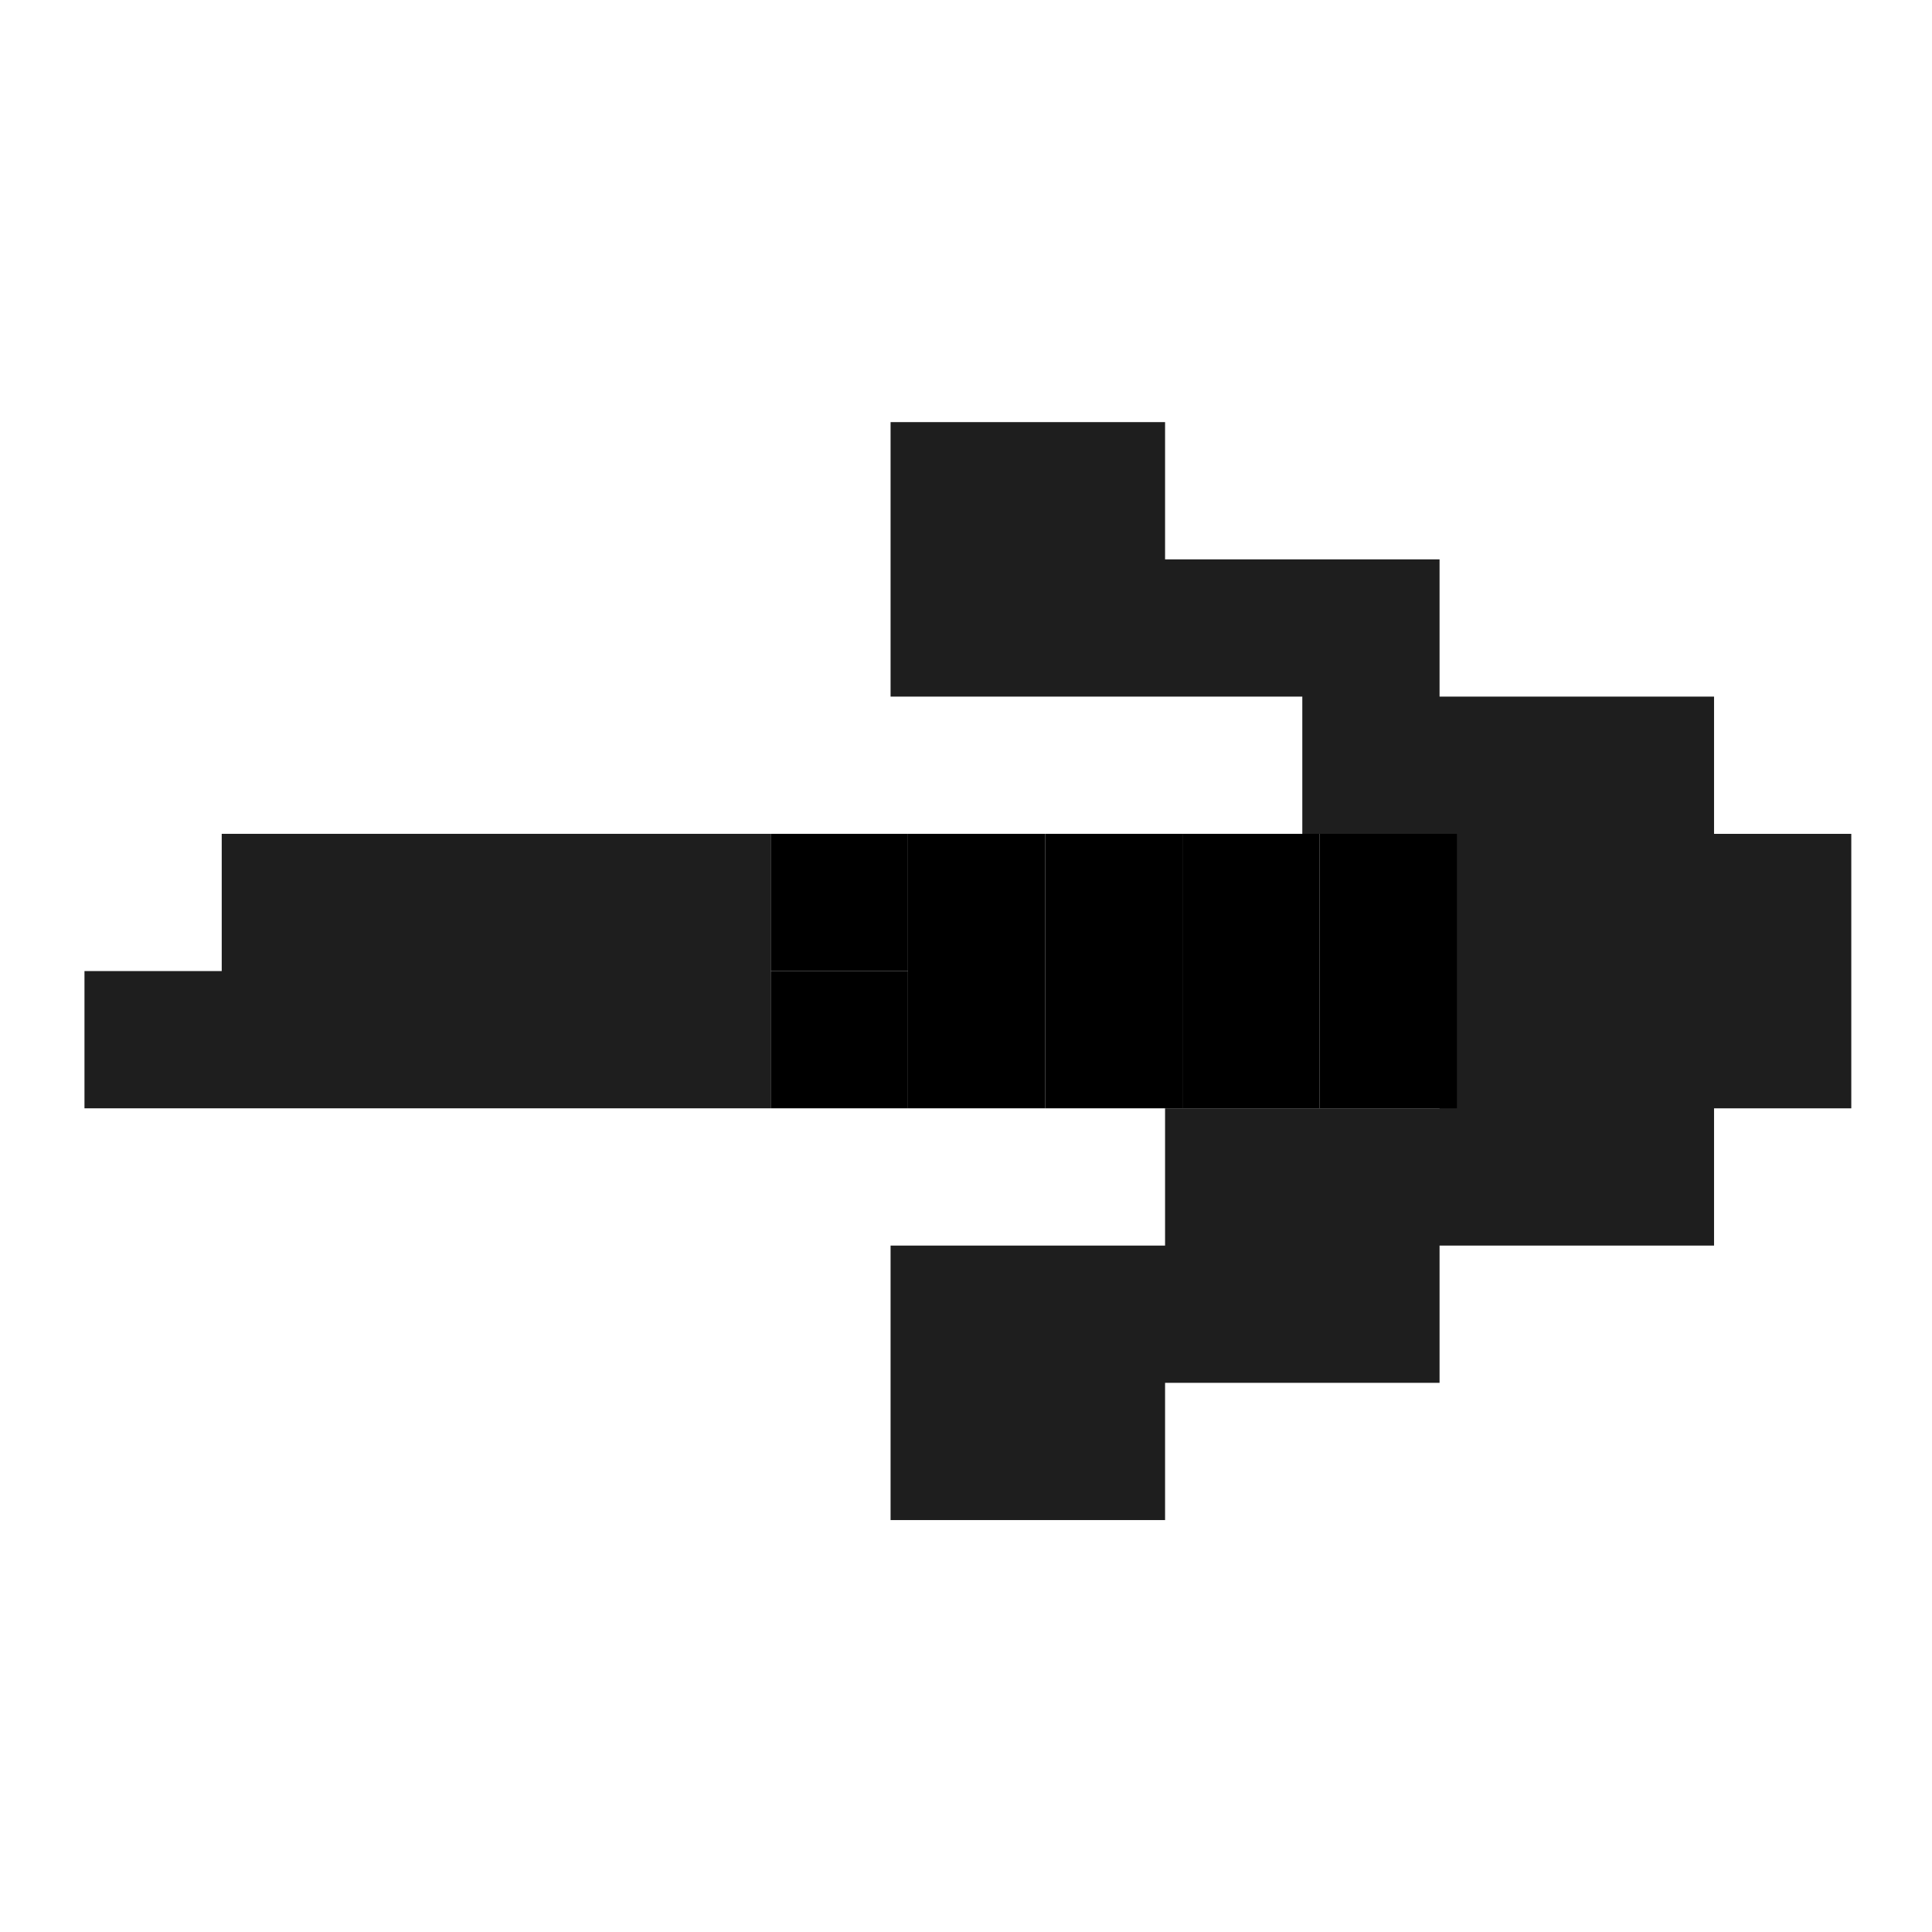
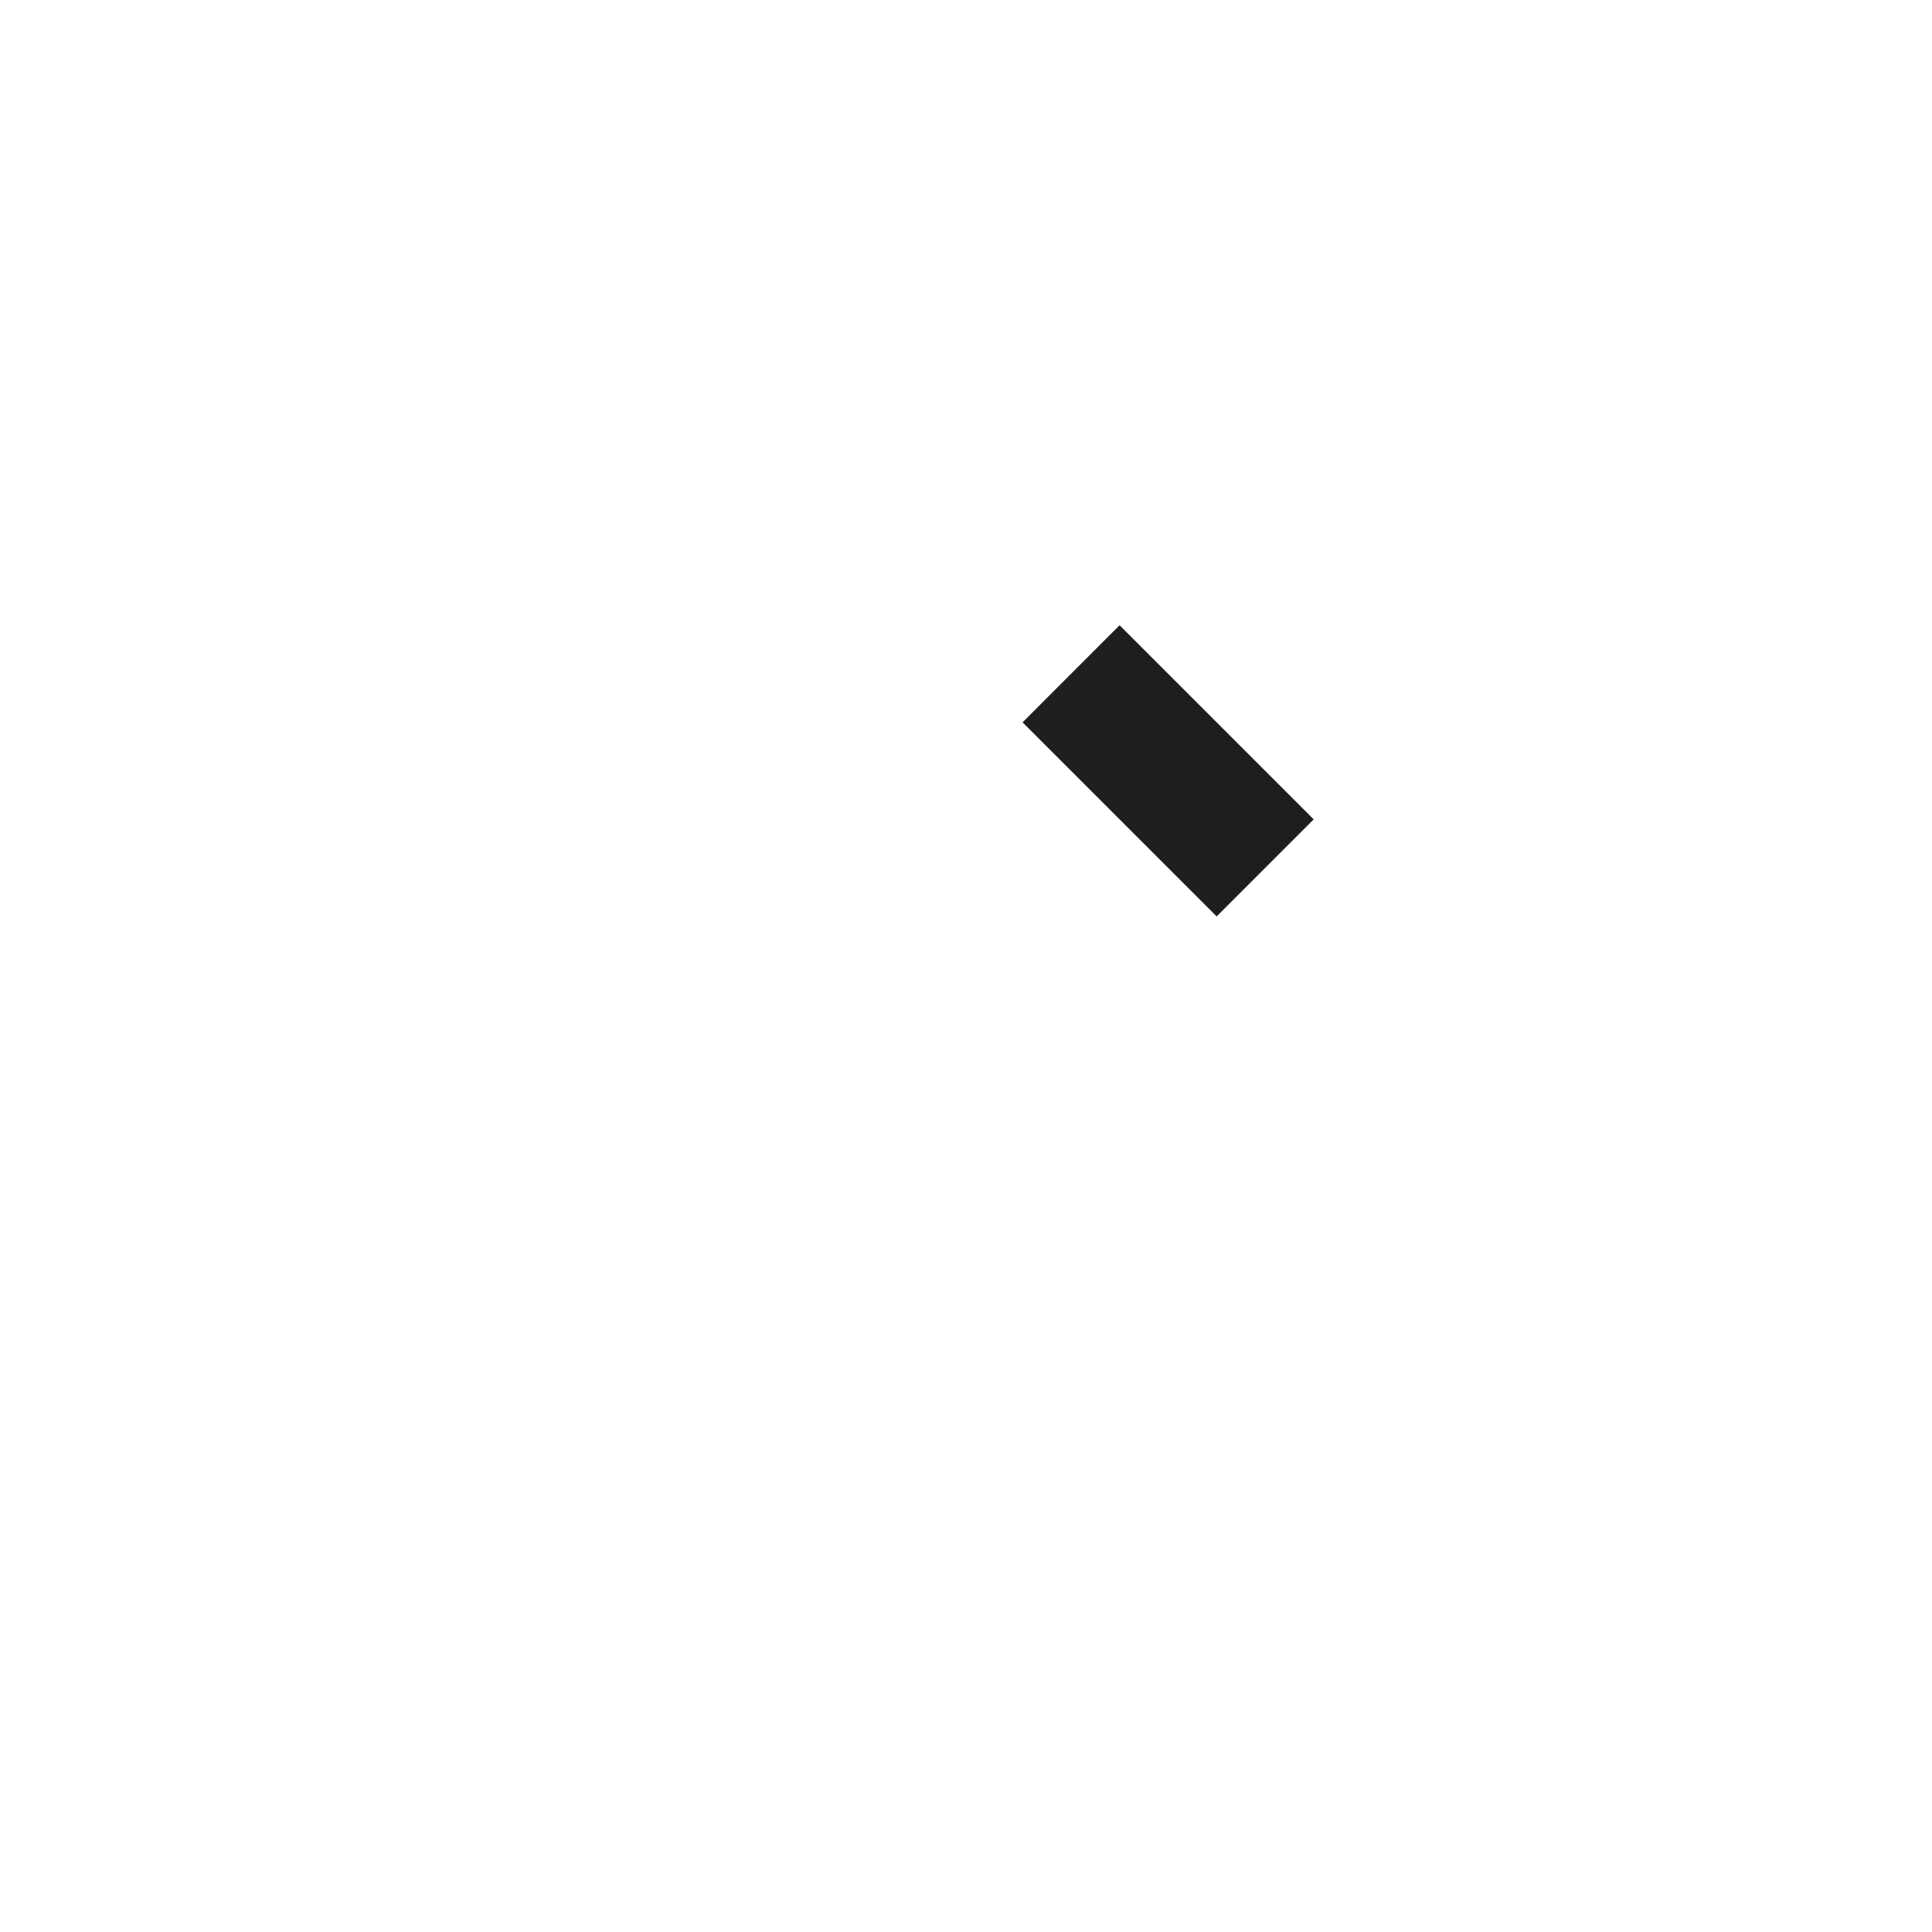
- <svg xmlns="http://www.w3.org/2000/svg" viewBox="0 0 80 80">
-   <path fill-rule="evenodd" clip-rule="evenodd" d="M76.658 34.528H70.975V28.845H65.292H59.609V23.162H53.926H48.243V17.479H42.56H36.877V23.162V28.845H42.56H48.243H53.926V34.528H59.609V40.211V45.894H53.926H48.243V51.577H42.56H36.877V57.26V62.943H42.56H48.243V57.26H53.926H59.609V51.577H65.292H70.975V45.894H76.658V40.211V34.528Z" fill="#1E1E1E" />
-   <path d="M9.181 34.527H14.864V40.21H9.181V34.527ZM14.864 34.527H20.547V40.21H14.864V34.527ZM20.547 34.527H26.23V40.21H20.547V34.527ZM26.23 34.527H31.913V40.21H26.23V34.527ZM3.498 40.21H9.181V45.893H3.498V40.21ZM9.181 40.21H14.864V45.893H9.181V40.21ZM14.864 40.21H20.547V45.893H14.864V40.21ZM20.547 40.21H26.23V45.893H20.547V40.21ZM26.23 40.21H31.913V45.893H26.23V40.21Z" fill="#1E1E1E" />
-   <path fill-rule="evenodd" clip-rule="evenodd" d="M31.913 45.893V40.21H37.596V45.893H31.913Z" />
-   <path fill-rule="evenodd" clip-rule="evenodd" d="M31.913 40.21V34.527H37.596V40.21H31.913Z" />
-   <path fill-rule="evenodd" clip-rule="evenodd" d="M37.596 40.21V34.527H43.279V40.21V45.893H37.596V40.21Z" />
-   <path fill-rule="evenodd" clip-rule="evenodd" d="M43.279 40.21V34.527H48.962V40.21V45.893H43.279V40.21Z" />
-   <path fill-rule="evenodd" clip-rule="evenodd" d="M48.962 40.21V34.527H54.645V40.21V45.893H48.962V40.21Z" />
-   <path fill-rule="evenodd" clip-rule="evenodd" d="M54.645 40.21V34.527H60.328V40.21V45.893H54.645V40.21Z" />
+ <svg xmlns="http://www.w3.org/2000/svg" width="80" height="80" viewBox="0 0 80 80" fill="none">
+   <g clip-path="url(#clip0_145_4524)">
+     <path fill-rule="evenodd" clip-rule="evenodd" d="M61.925 10.326L57.907 14.345L53.888 10.326L49.87 14.345L45.851 18.363L41.833 14.345L37.814 18.363L33.796 22.382L29.777 18.363L25.759 22.382L21.74 26.4L25.759 30.419L29.777 34.437L33.796 30.419L37.814 26.4L41.833 22.382L45.851 26.4L49.87 22.382L53.888 26.4L57.907 30.419L53.888 34.437L49.87 38.456L53.888 42.474L49.87 46.493L45.851 50.511L49.87 54.53L53.888 58.548L57.907 54.53L61.925 50.511L57.907 46.493L61.925 42.474L65.944 38.456L61.925 34.437L65.944 30.419L69.962 26.4L65.944 22.382L69.962 18.363L65.944 14.345L61.925 10.326Z" />
+     <path d="M14.212 58.039L18.23 54.021L22.249 58.039L18.23 62.058L14.212 58.039ZM18.23 54.021L22.249 50.002L26.267 54.021L22.249 58.039L18.23 54.021ZM22.249 50.002L26.267 45.984L30.286 50.002L26.267 54.021L22.249 50.002ZM26.267 45.984L30.286 41.965L34.304 45.984L30.286 50.002L26.267 45.984ZM14.212 66.076L18.23 62.058L22.249 66.076L18.23 70.095L14.212 66.076ZM18.23 62.058L22.249 58.039L26.267 62.058L22.249 66.076L18.23 62.058ZM22.249 58.039L26.267 54.021L30.286 58.039L26.267 62.058L22.249 58.039ZM26.267 54.021L30.286 50.002L34.304 54.021L30.286 58.039L26.267 54.021ZM30.286 50.002L34.304 45.984L38.323 50.002L34.304 54.021L30.286 50.002Z" />
+     <path fill-rule="evenodd" clip-rule="evenodd" d="M38.323 50.002L34.304 45.984L38.323 41.965L42.342 45.984L38.323 50.002Z" />
+     <path fill-rule="evenodd" clip-rule="evenodd" d="M34.304 45.984L30.286 41.965L34.304 37.947L38.323 41.965L34.304 45.984Z" />
+     <path fill-rule="evenodd" clip-rule="evenodd" d="M38.323 41.965L34.304 37.947L38.323 33.928L42.342 37.947L46.36 41.965L42.342 45.984L38.323 41.965Z" />
+     <path fill-rule="evenodd" clip-rule="evenodd" d="M42.342 37.947L38.323 33.928L42.342 29.91L46.36 33.928L50.379 37.947L46.36 41.965L42.342 37.947Z" />
+     <path fill-rule="evenodd" clip-rule="evenodd" d="M46.36 33.928L42.342 29.91L46.36 25.891L50.379 29.91L54.397 33.928L50.379 37.947L46.36 33.928Z" fill="#1E1E1E" />
+     <path fill-rule="evenodd" clip-rule="evenodd" d="M50.379 29.91L46.36 25.891L50.379 21.872L54.397 25.891L58.416 29.91L54.397 33.928L50.379 29.91Z" />
+   </g>
</svg>
